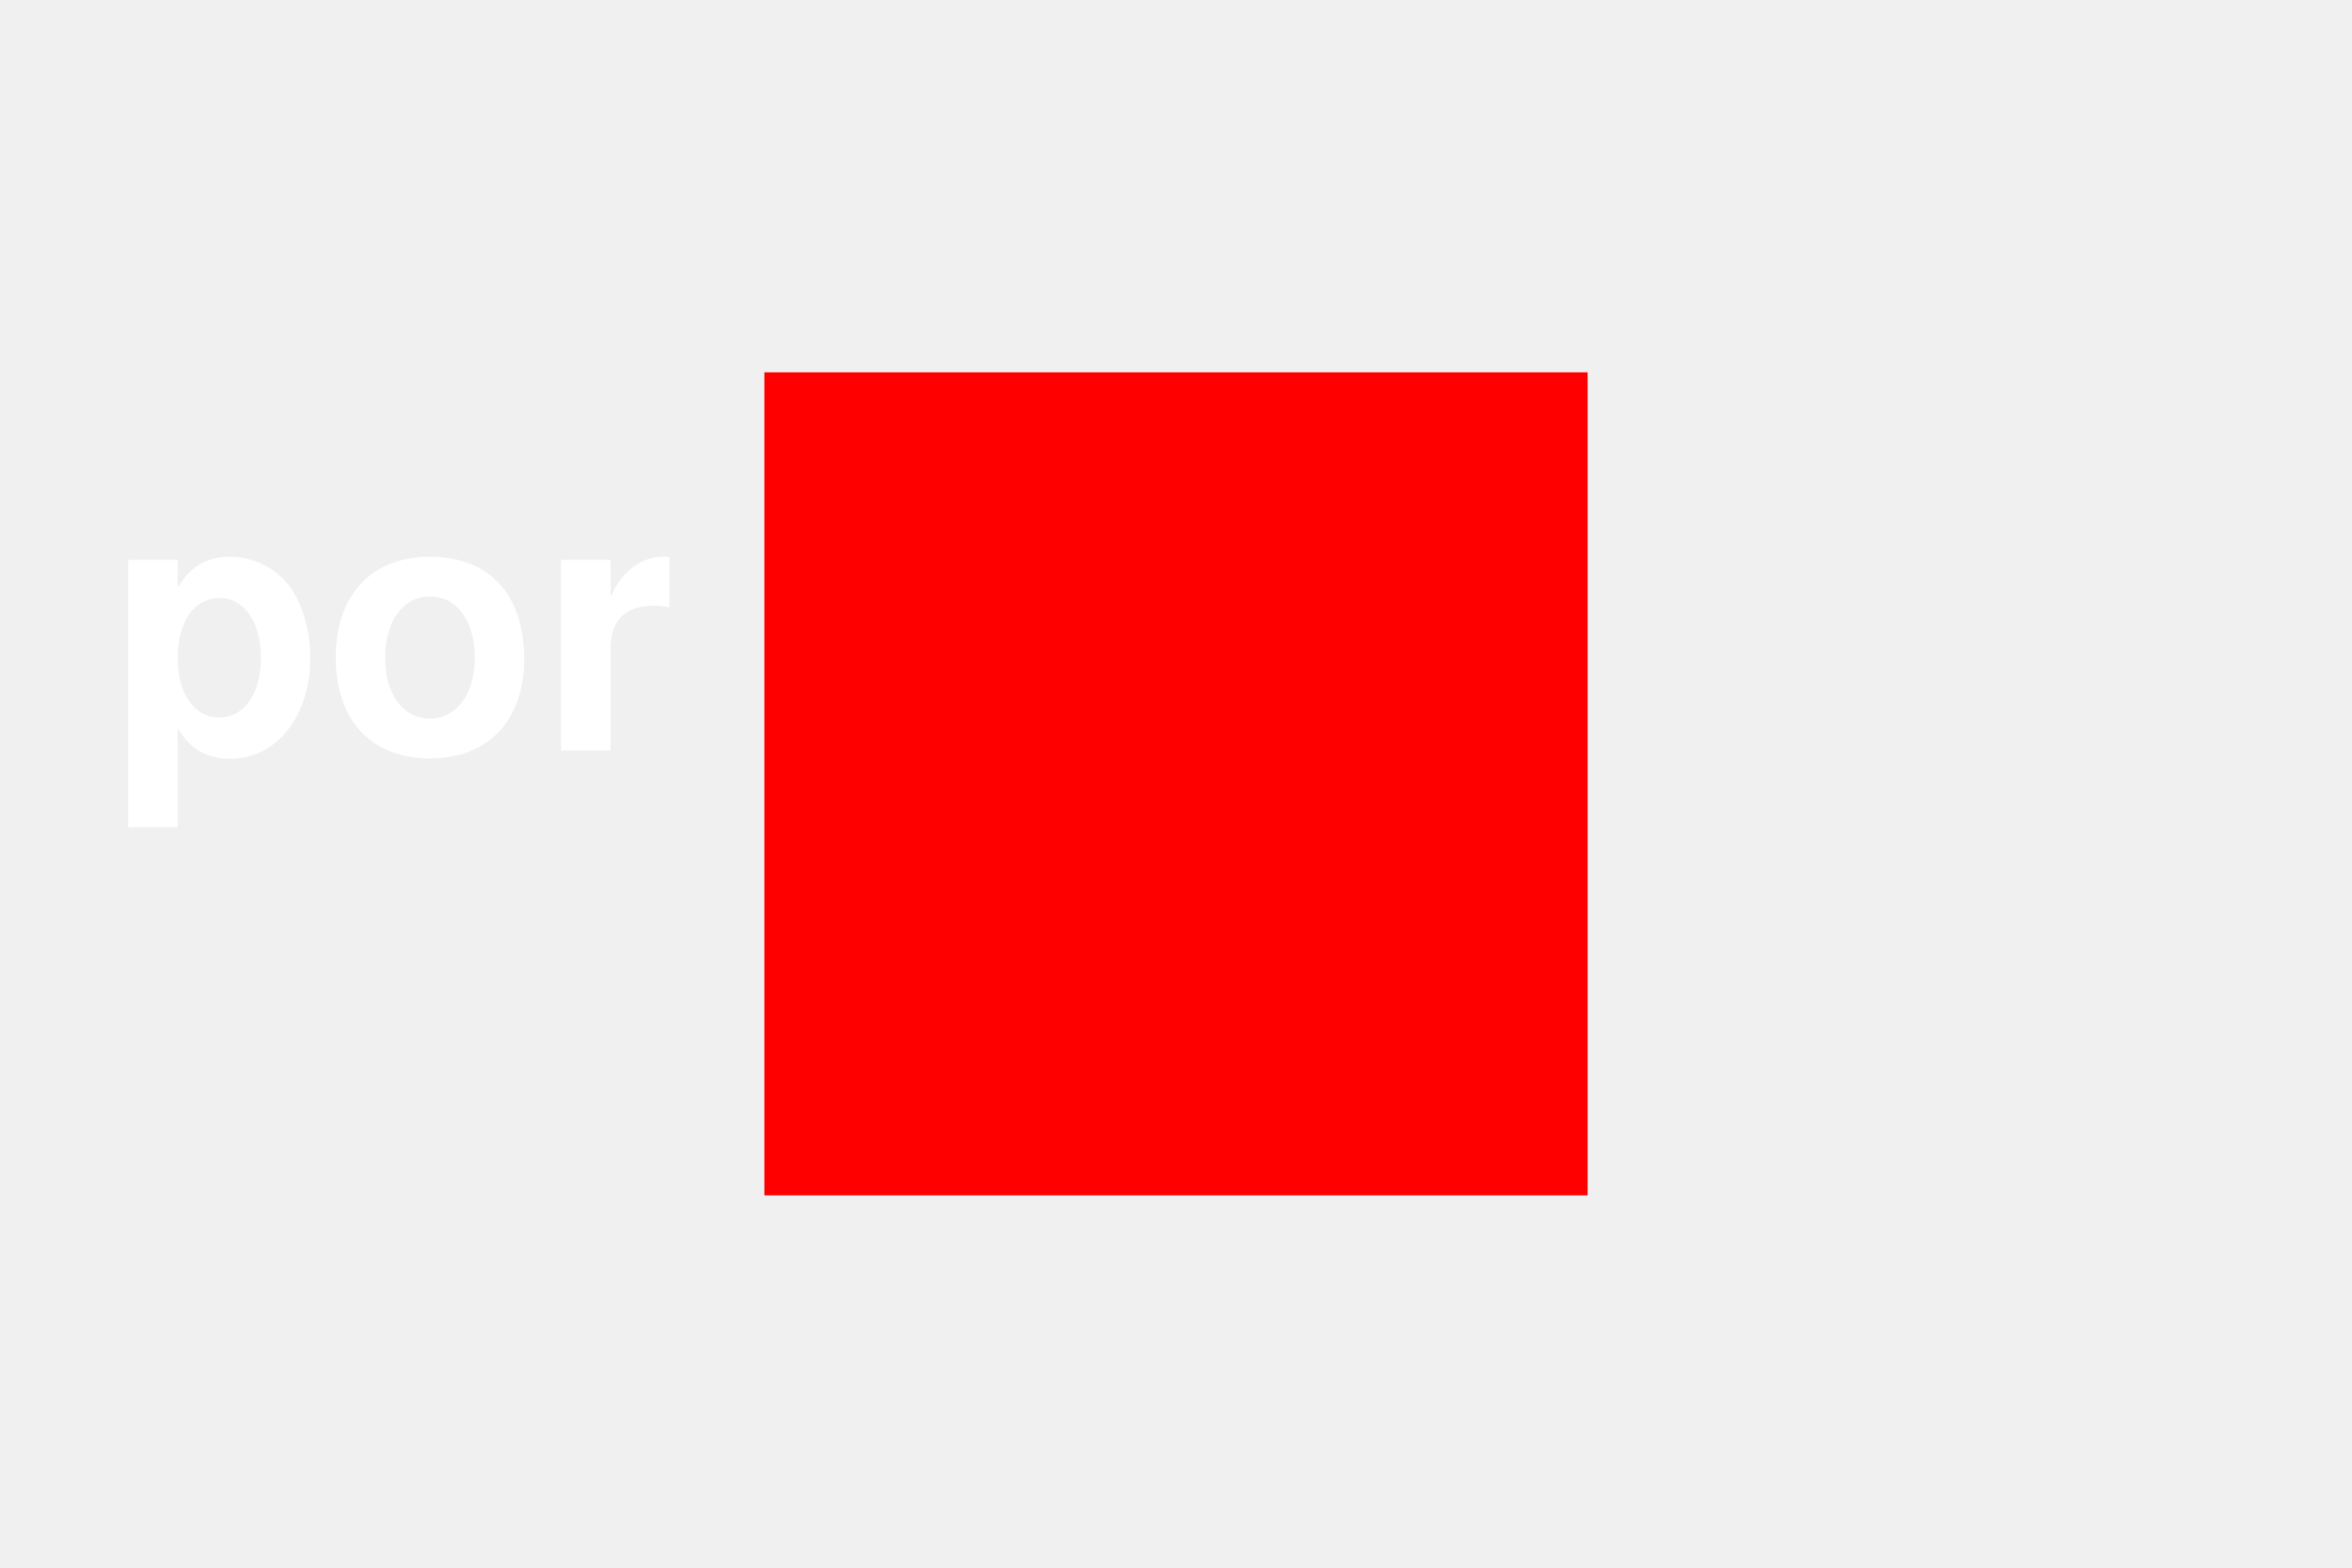
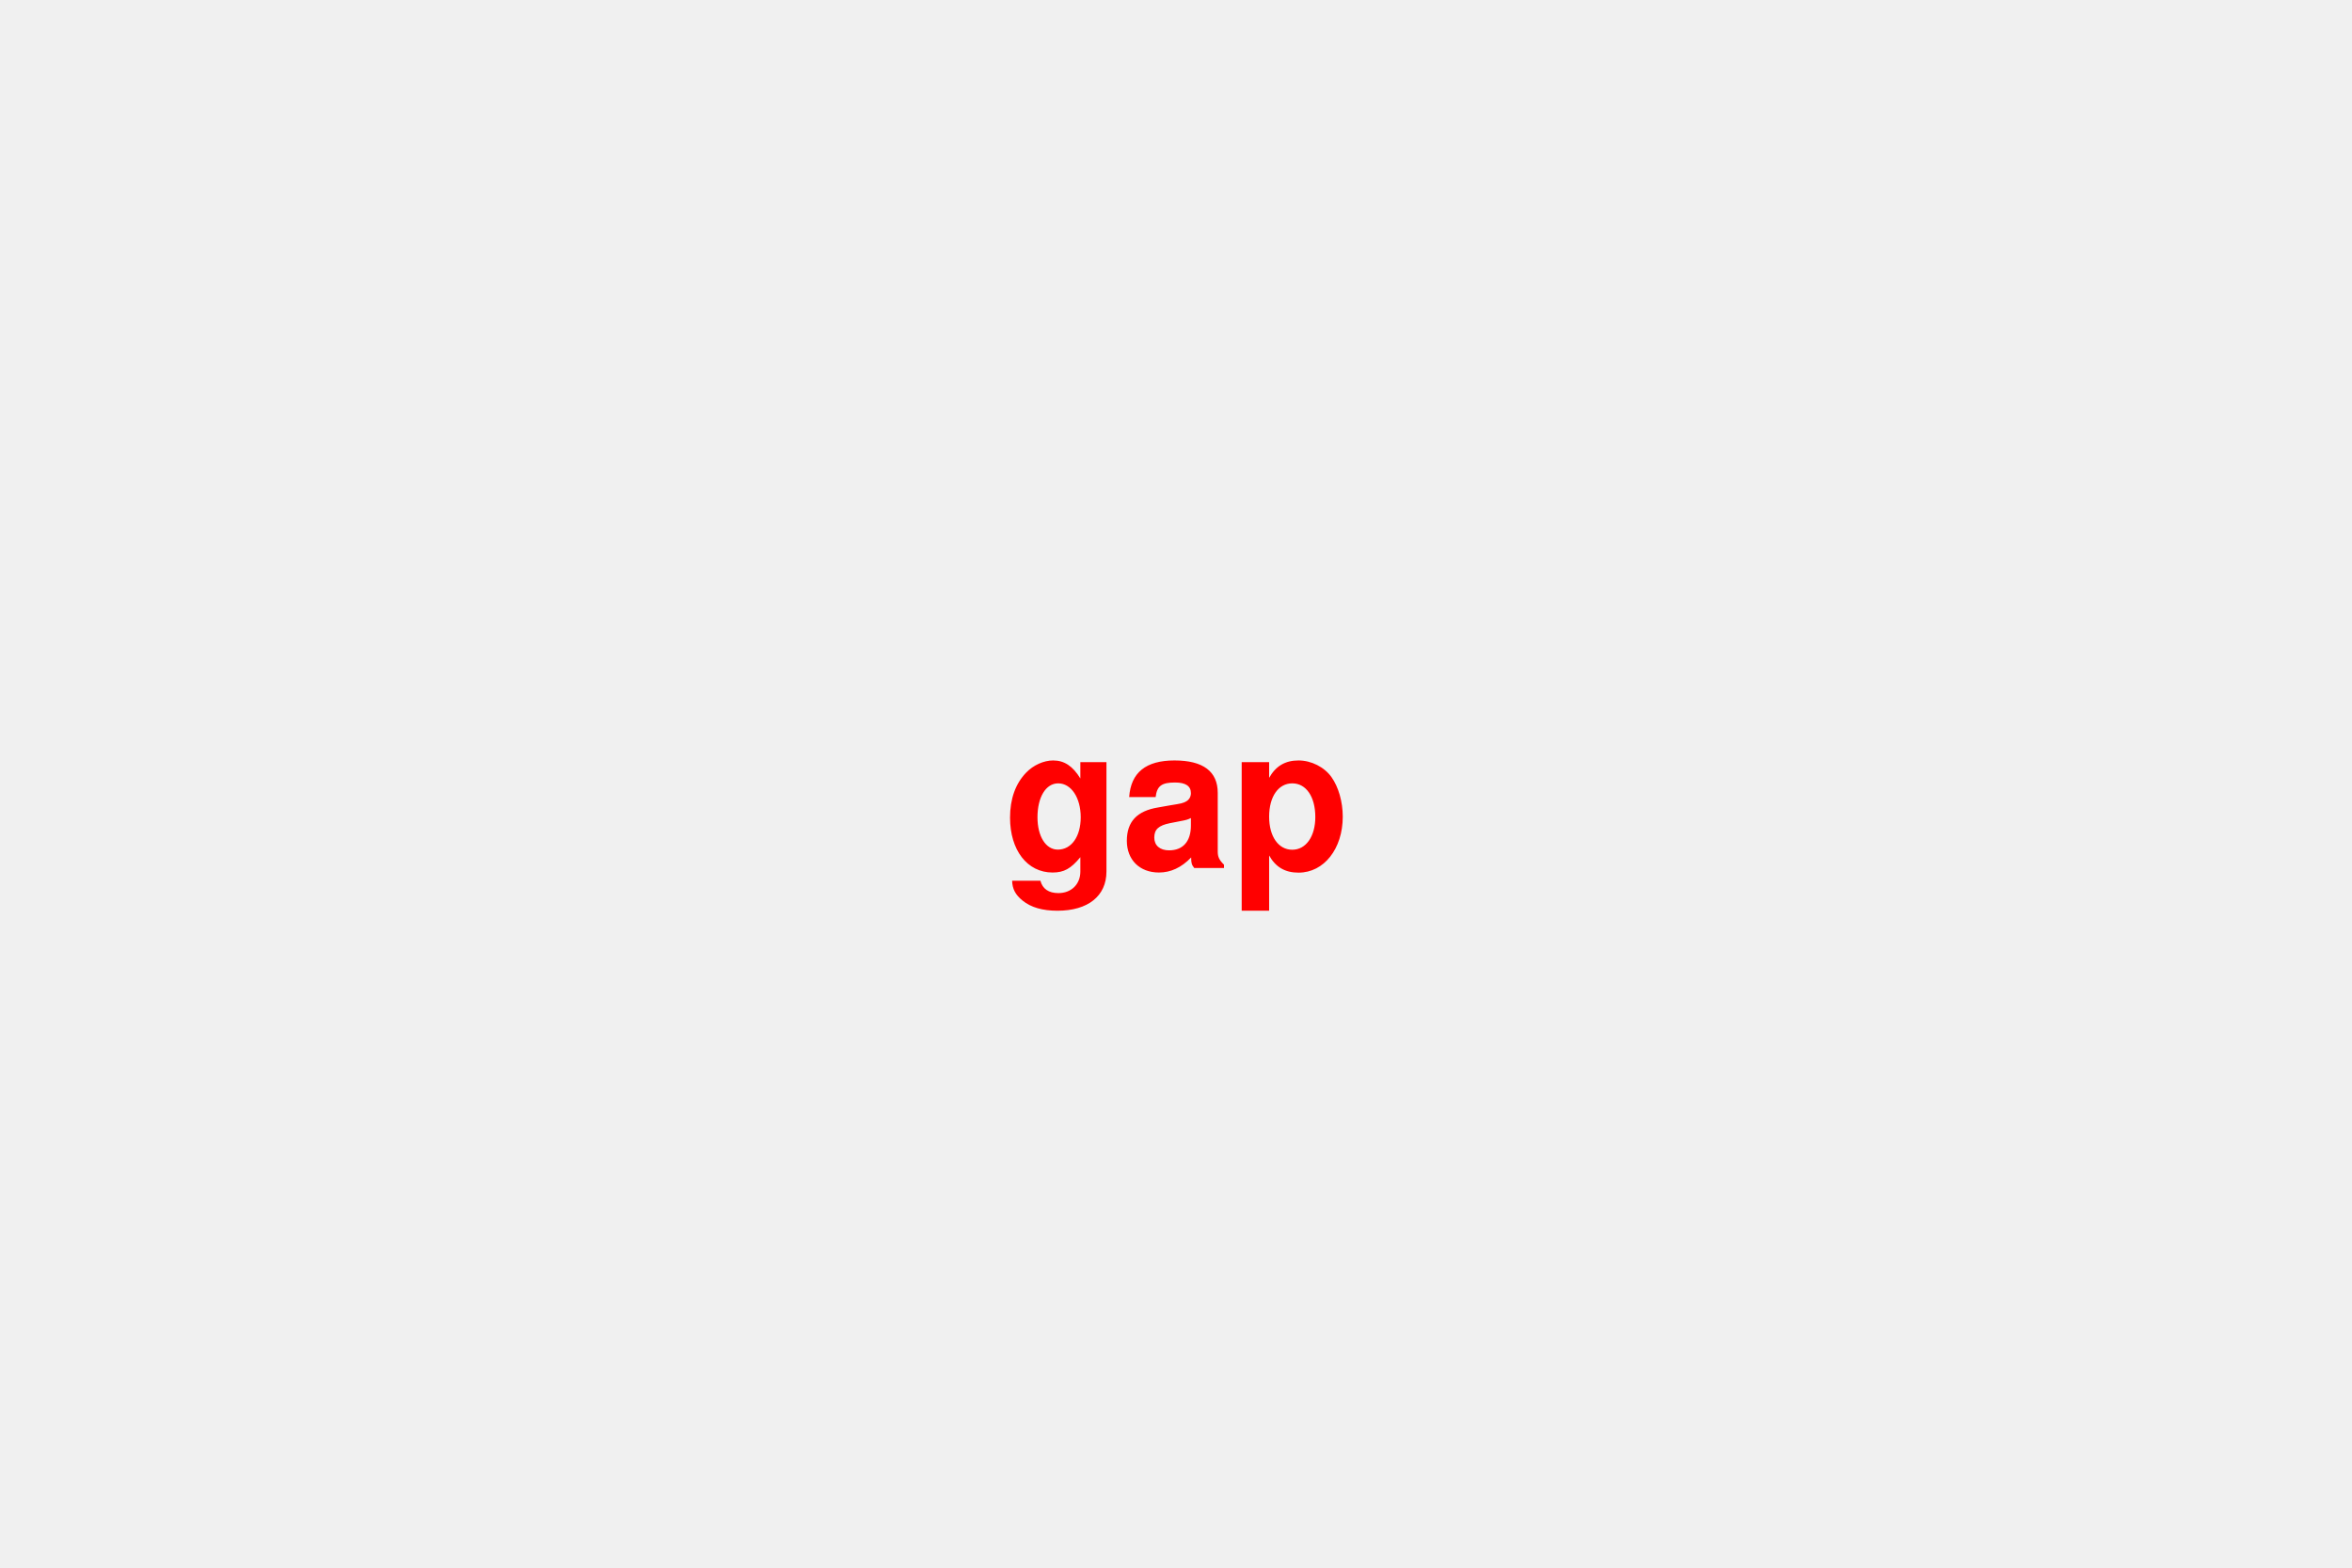
<svg xmlns="http://www.w3.org/2000/svg" width="300" height="200" fill="none">
-   <rect x="100" y="50" fill="red" stroke="red" stroke-width="5" width="100" height="100" />
-   <text x="50" y="80" text-anchor="middle" dominant-baseline="middle" fill="white" font-family="Futura, helvetica" font-weight="bolder" font-size="45px">por </text>
+   <circle x="0" y="0" fill="blue" stroke="blue" stroke-width="5" radius="30" cx="50" cy="50" />
+   <text x="150" y="102" text-anchor="middle" dominant-baseline="middle" fill="red" font-family="Futura, helvetica" font-weight="bolder" font-size="25px">gap </text>
</svg>
